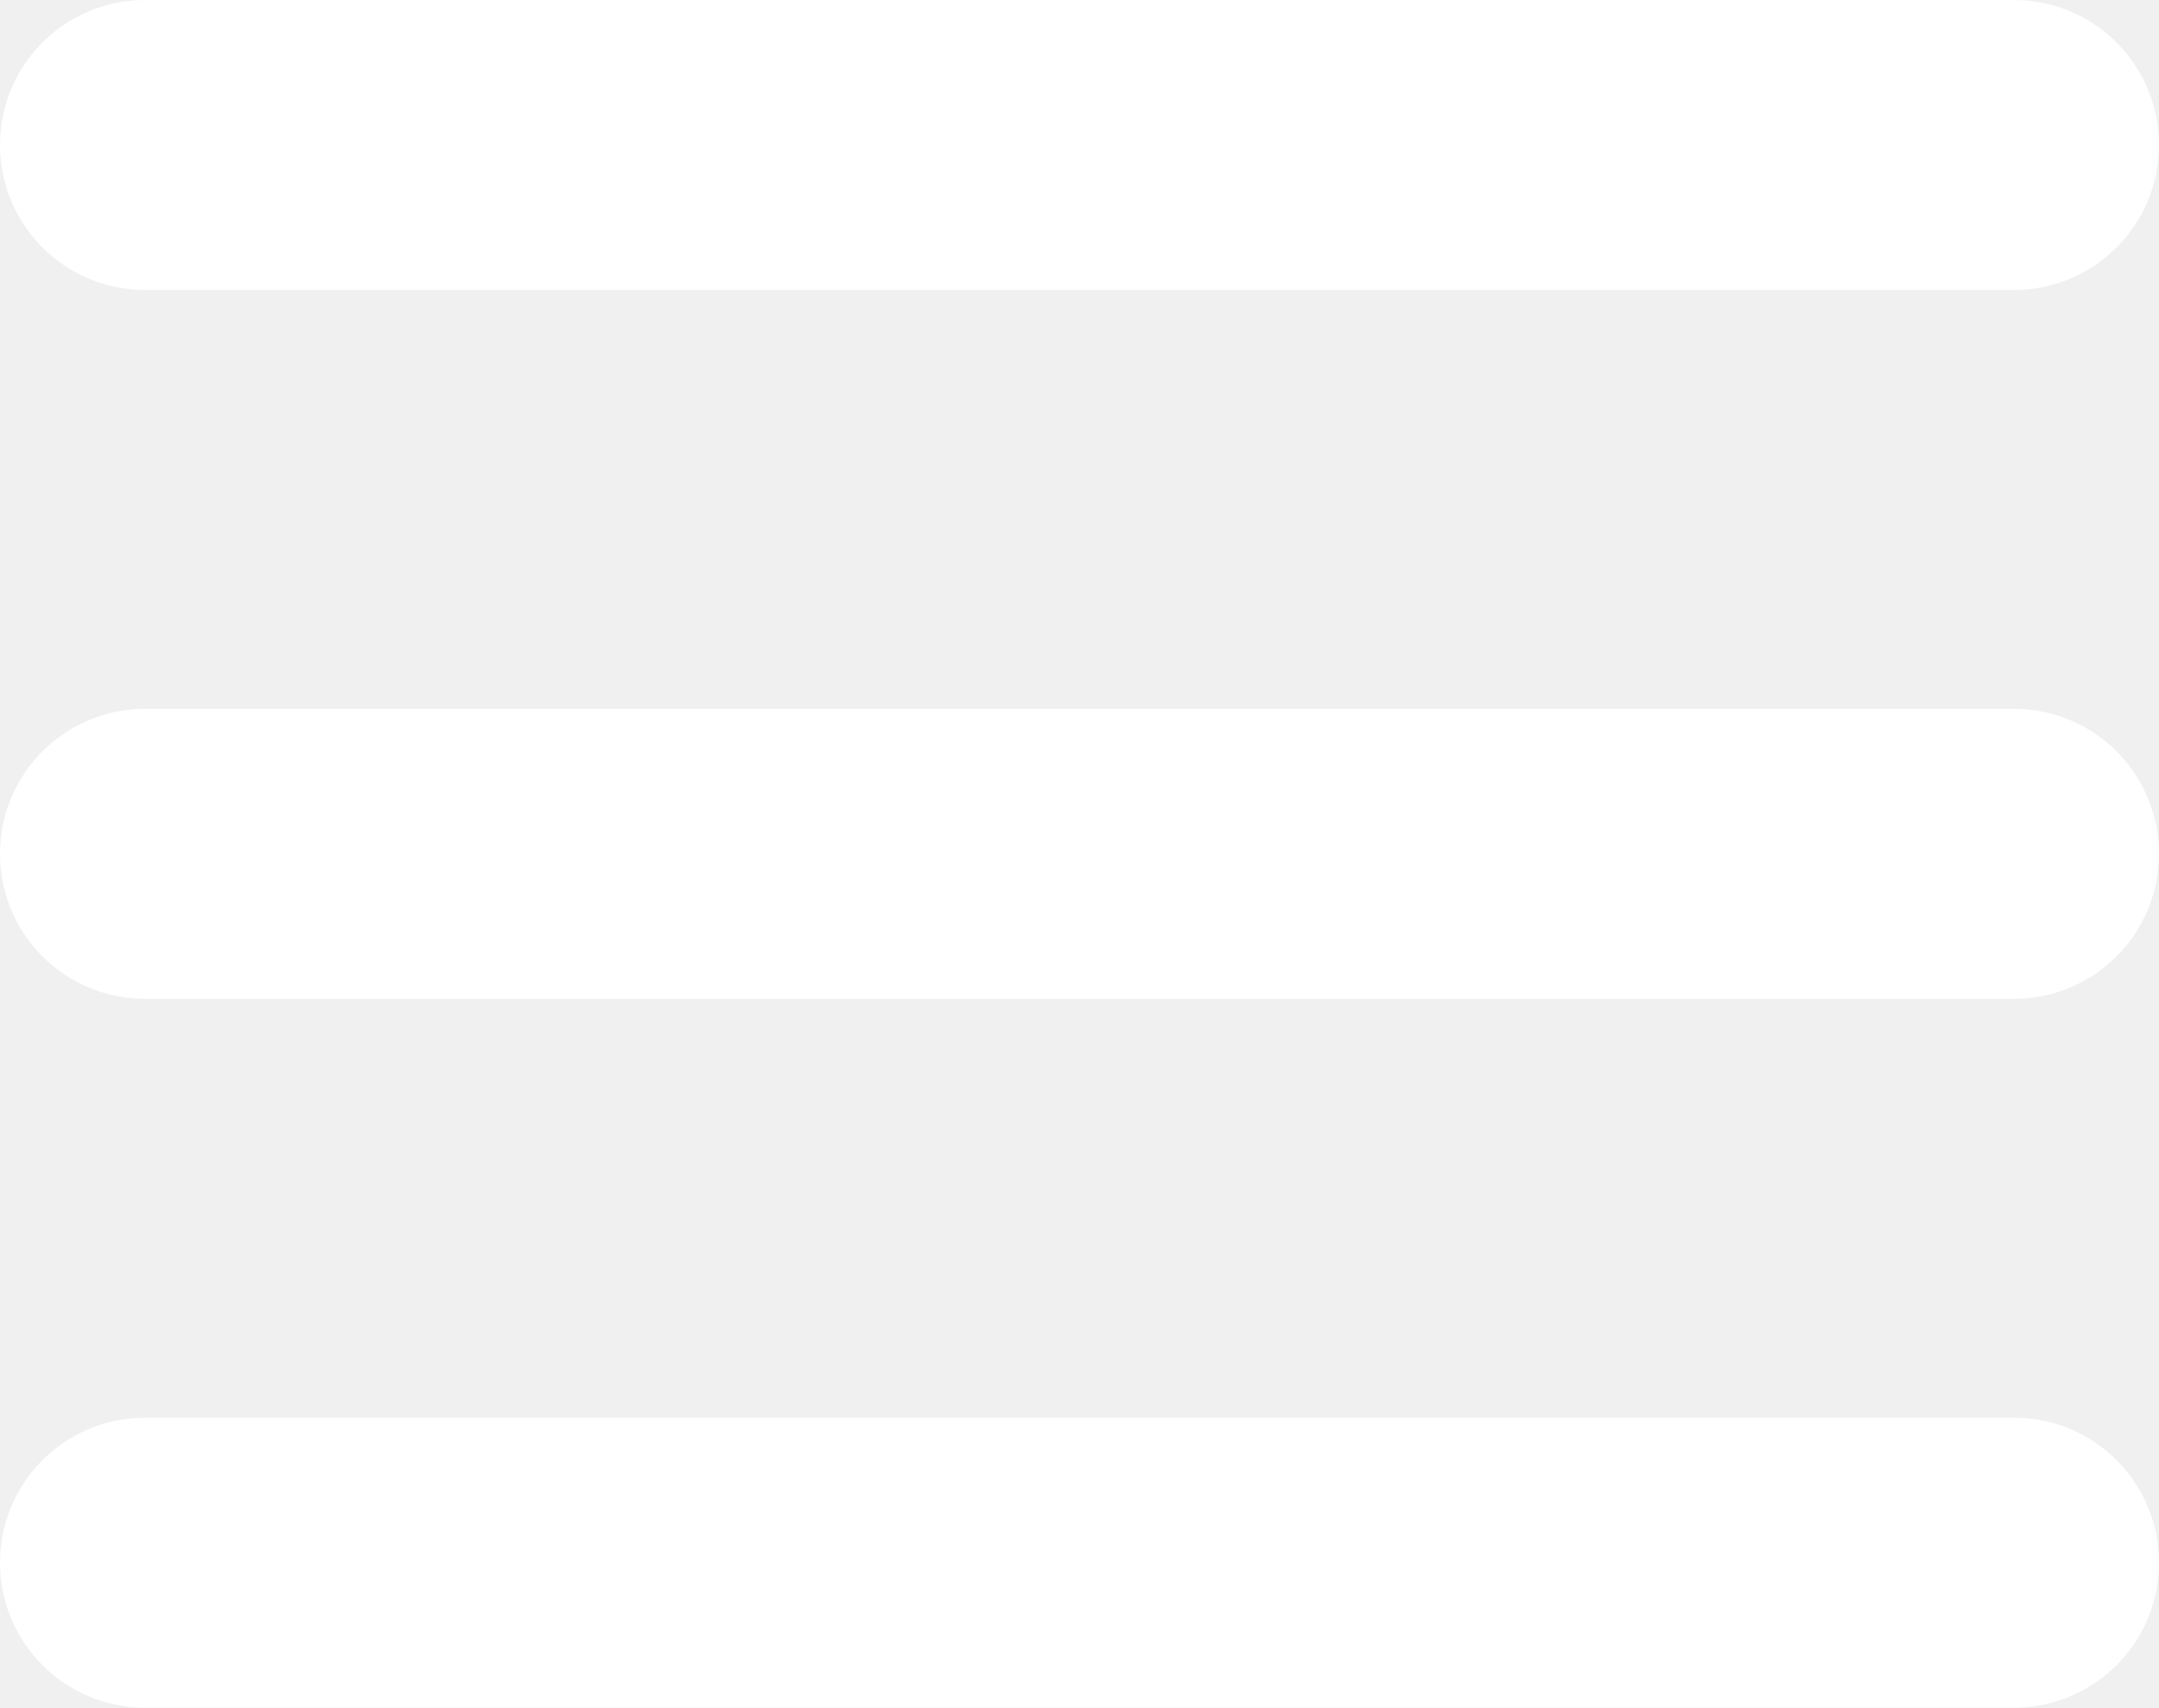
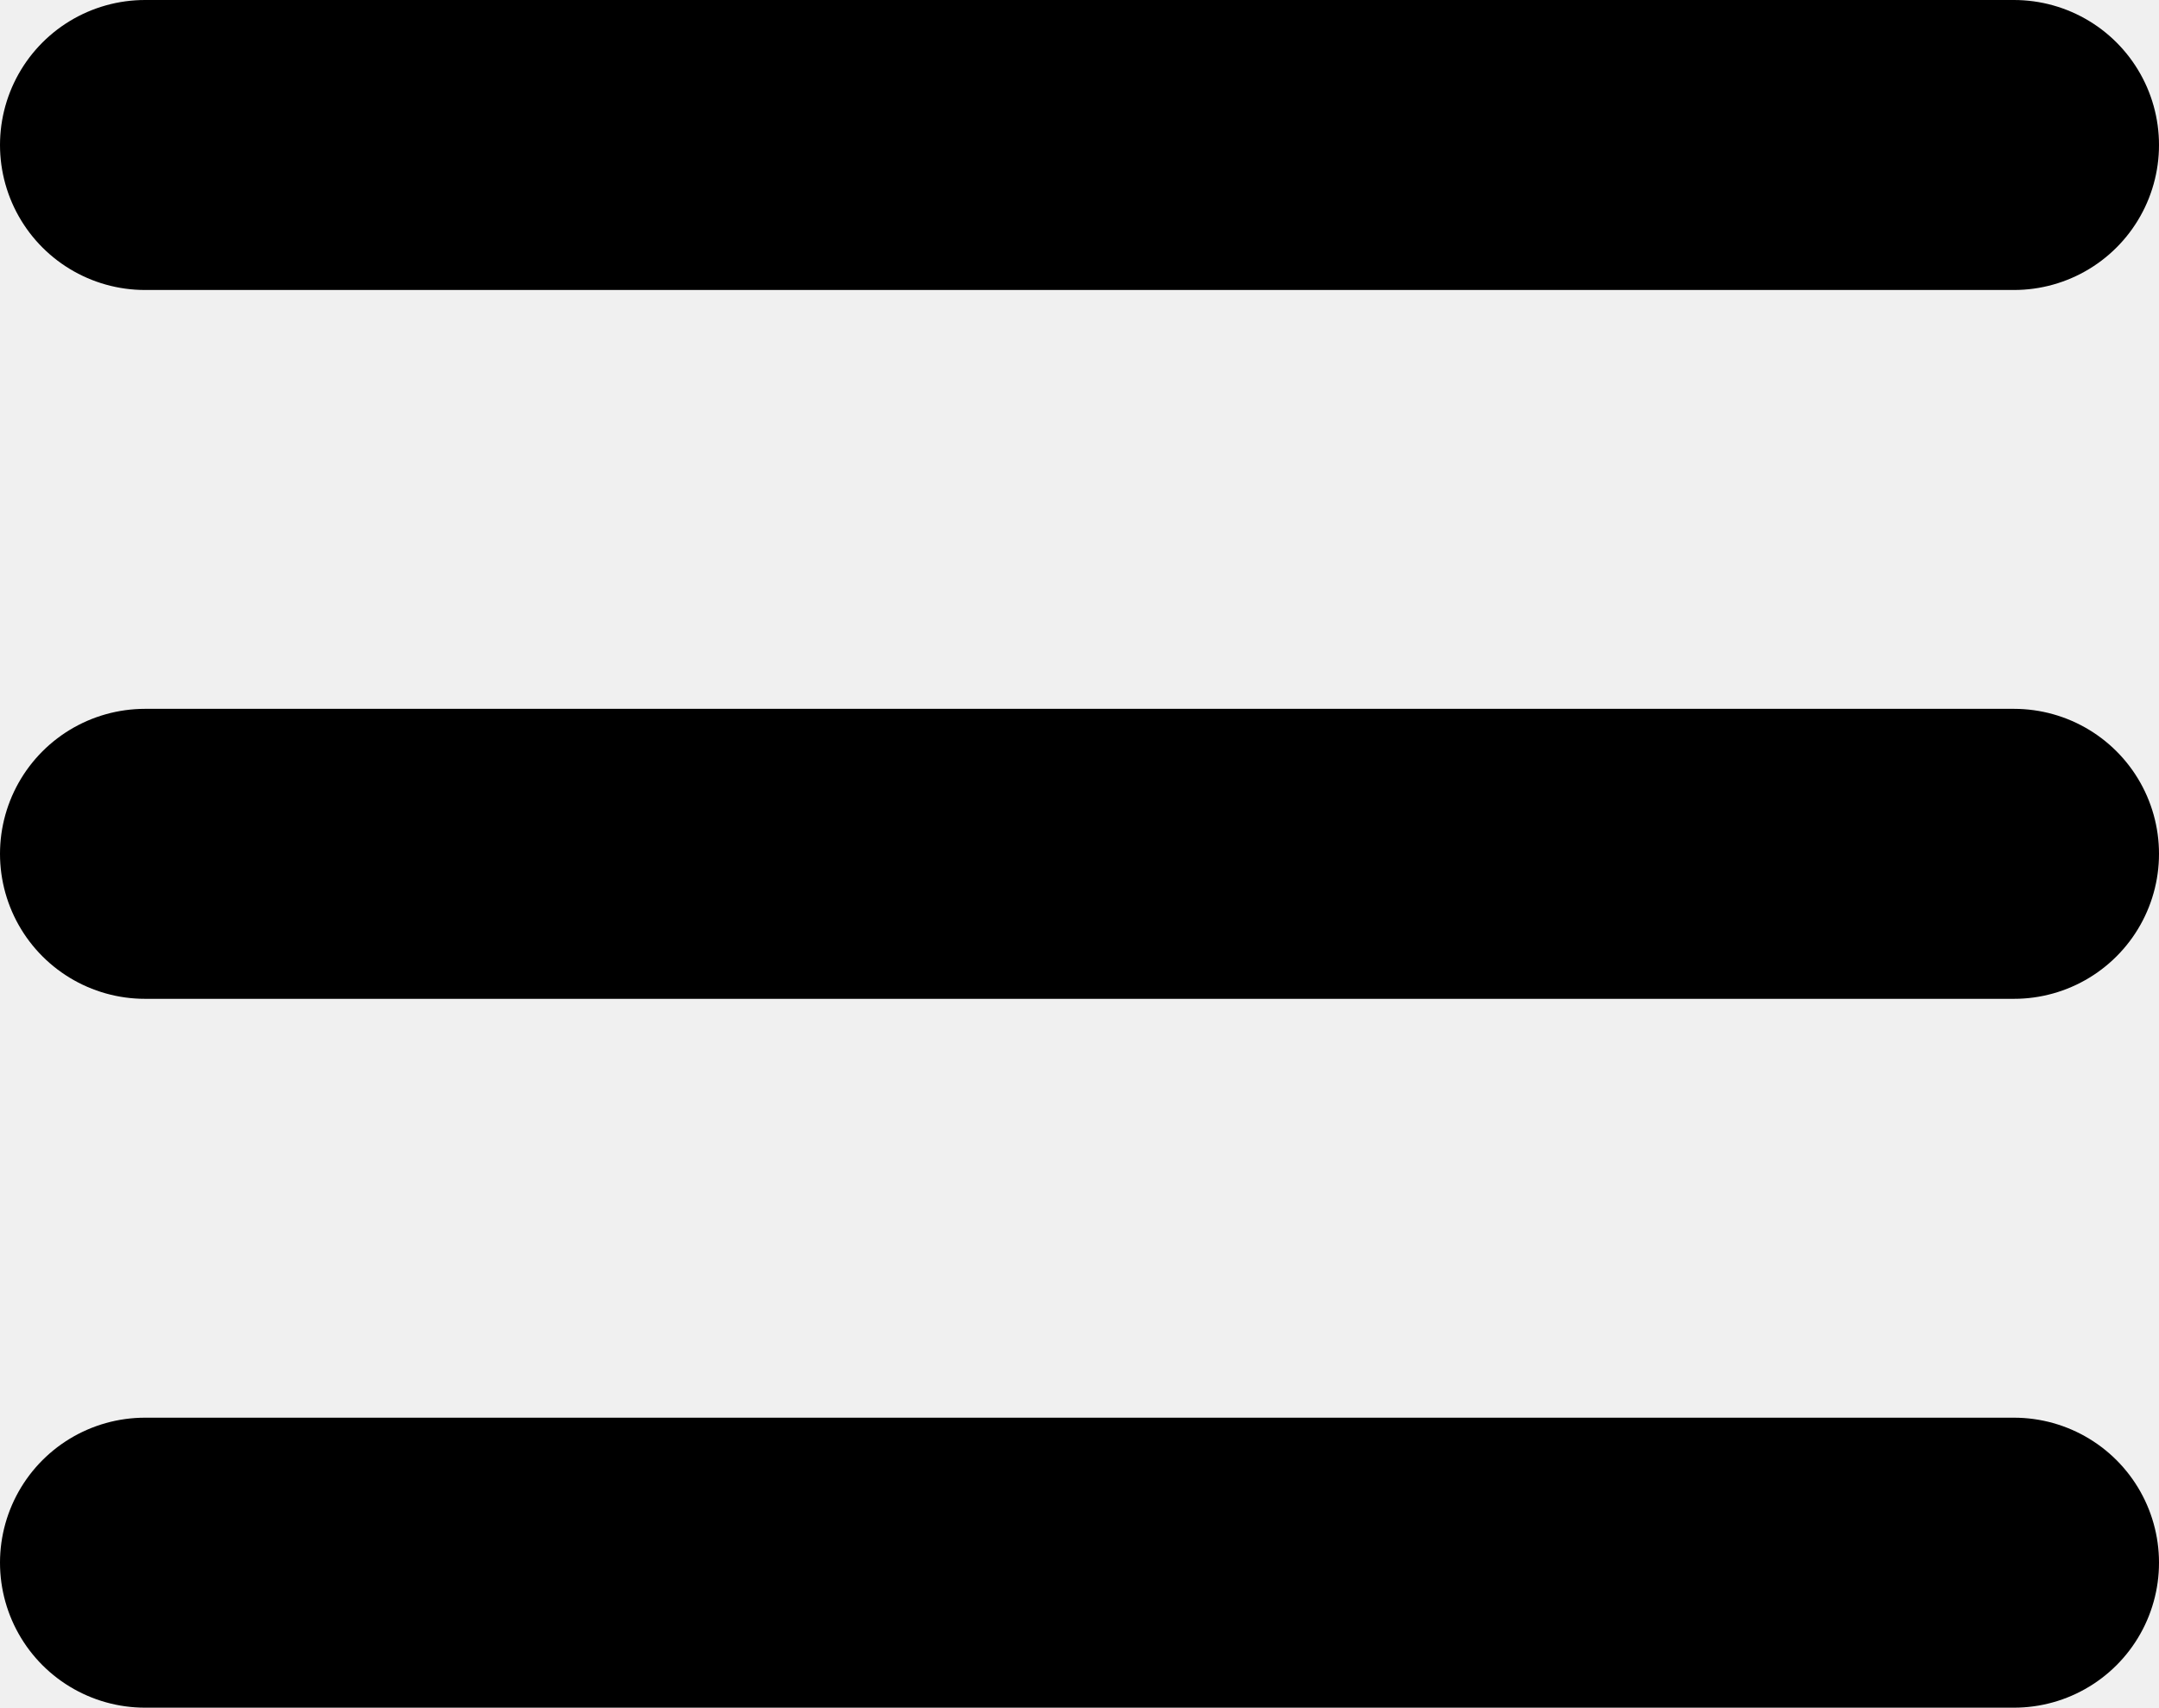
<svg xmlns="http://www.w3.org/2000/svg" viewBox="0 0 67 53" fill="none">
-   <line x1="4.5" y1="4.5" x2="62.5" y2="4.5" stroke="white" stroke-width="9" stroke-linecap="round" />
-   <line x1="4.5" y1="26.5" x2="62.5" y2="26.5" stroke="white" stroke-width="9" stroke-linecap="round" />
-   <line x1="4.5" y1="48.5" x2="62.5" y2="48.5" stroke="white" stroke-width="9" stroke-linecap="round" />
+   <line x1="4.5" y1="4.5" x2="62.5" y2="4.5" stroke="black" stroke-width="9" stroke-linecap="round" />
+   <line x1="4.5" y1="26.5" x2="62.5" y2="26.5" stroke="black" stroke-width="9" stroke-linecap="round" />
+   <line x1="4.5" y1="48.5" x2="62.5" y2="48.5" stroke="black" stroke-width="9" stroke-linecap="round" />
</svg>
